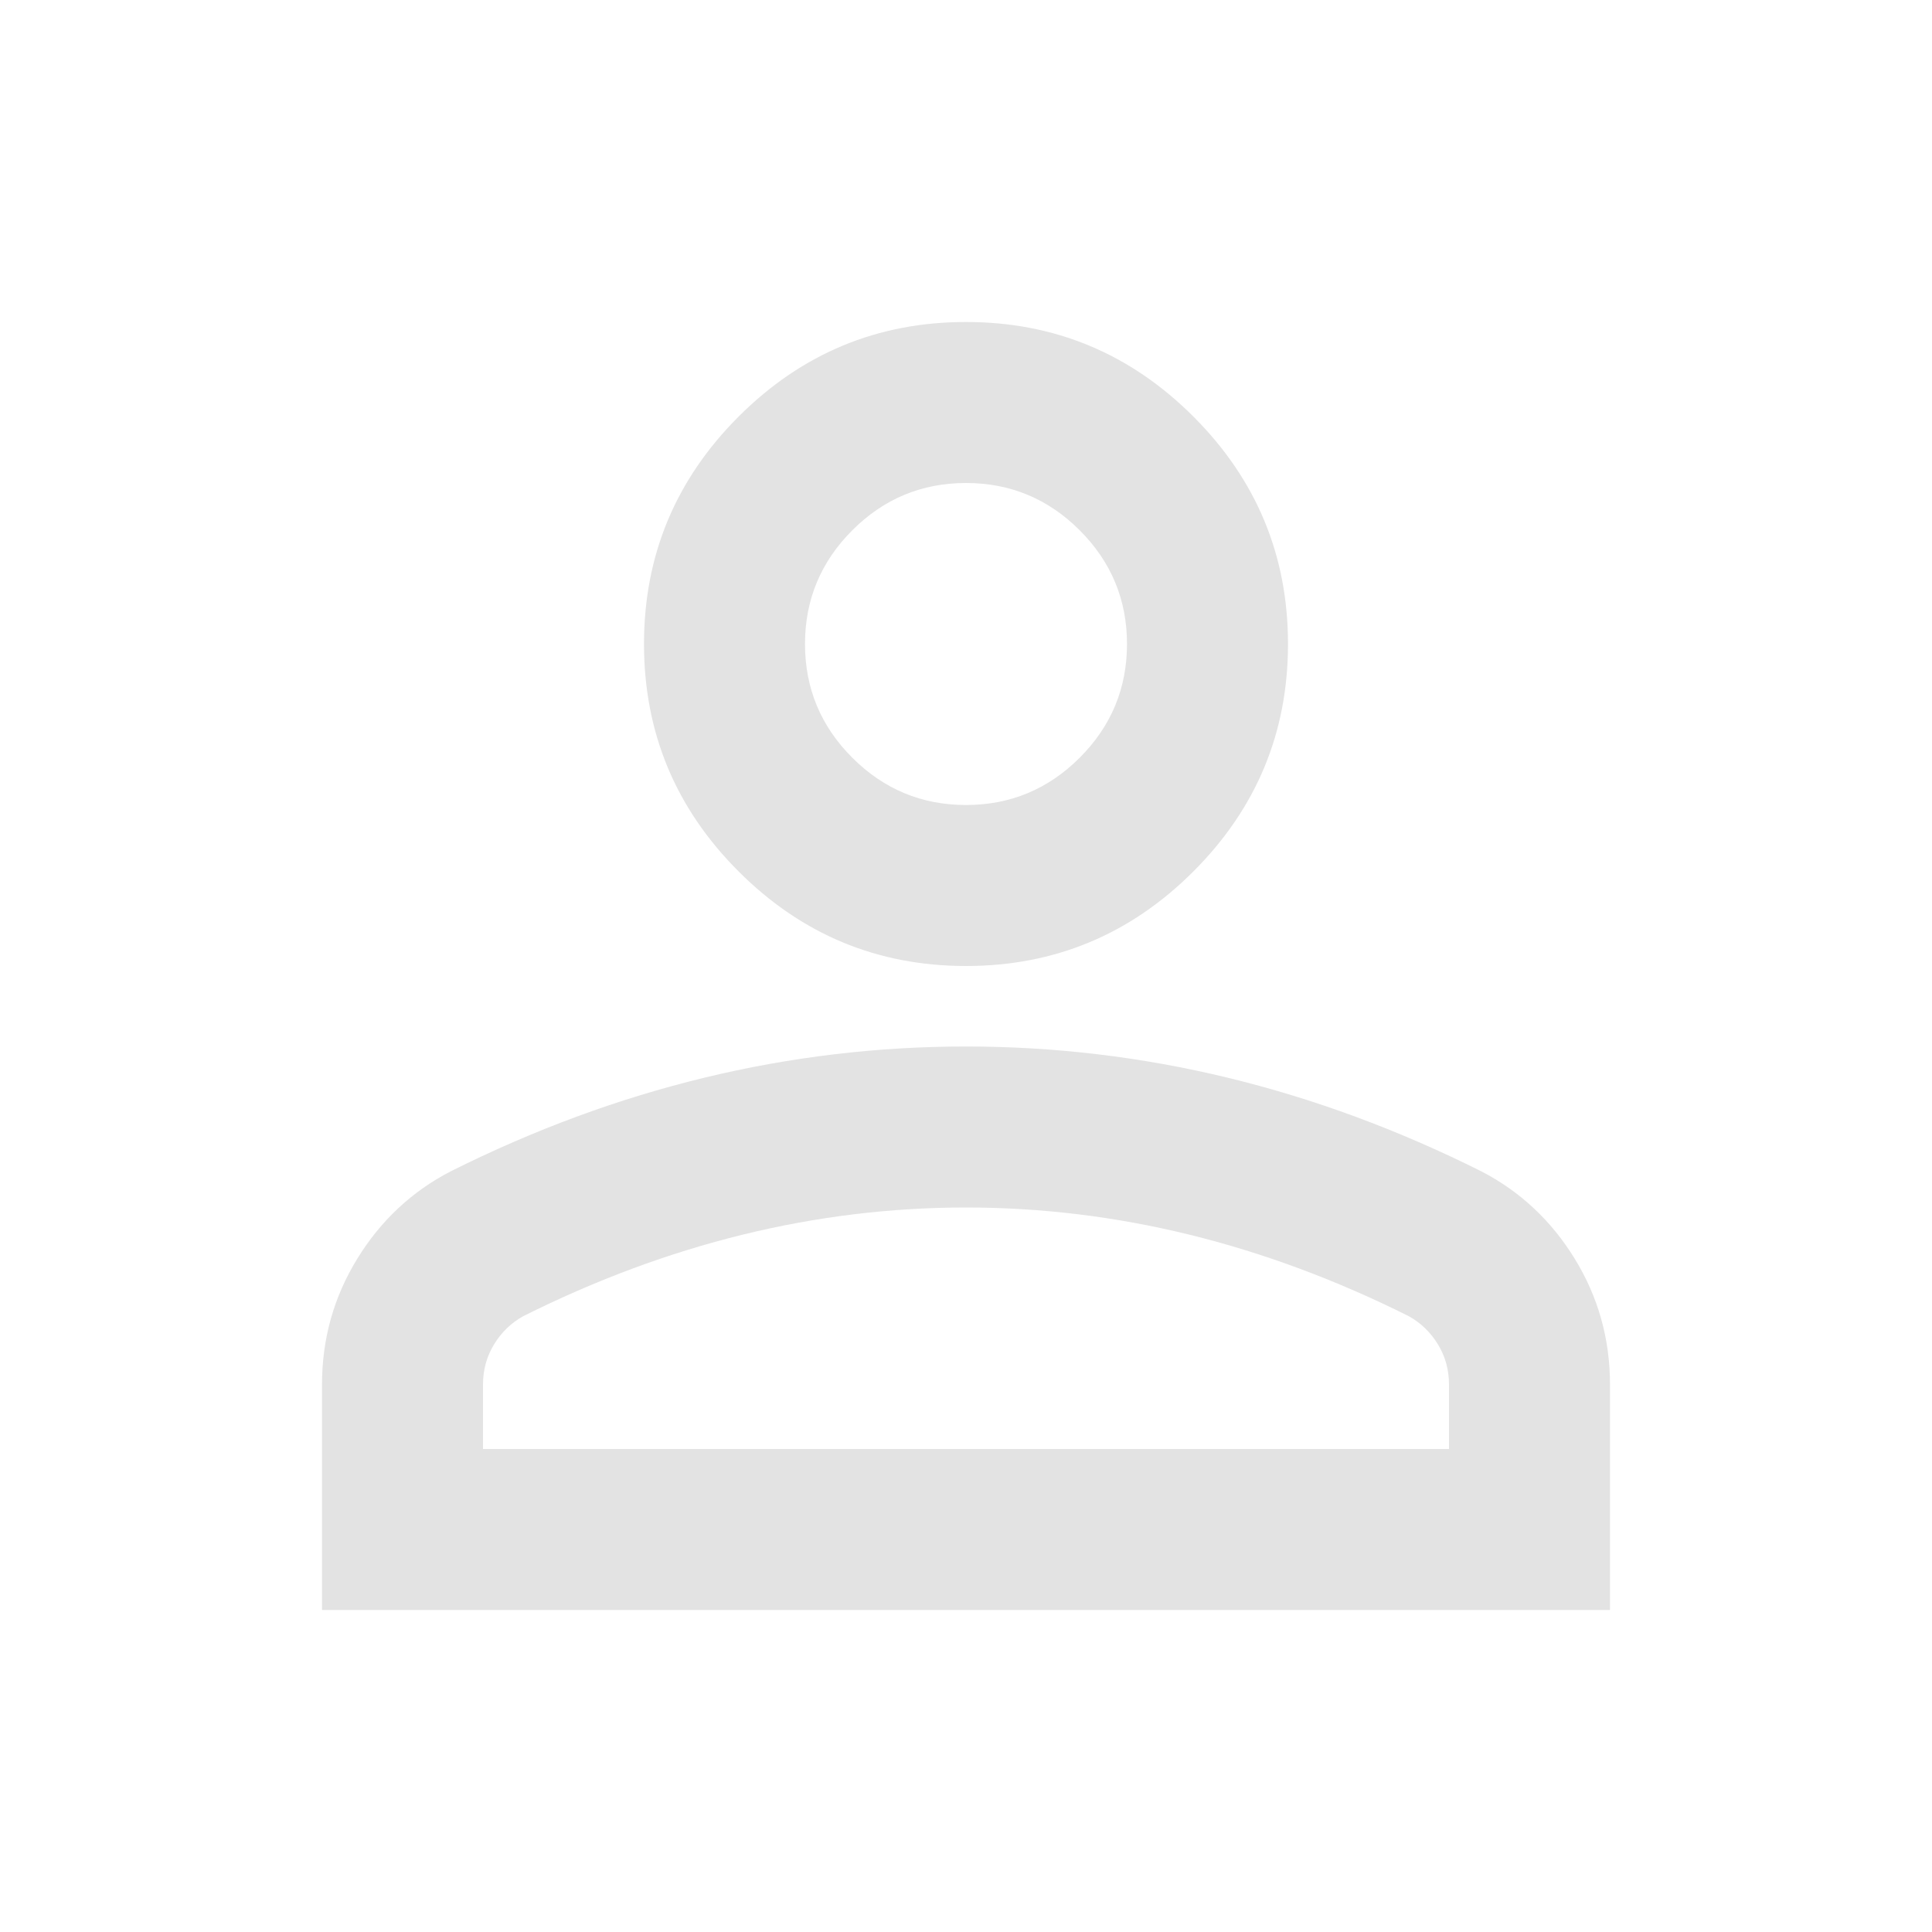
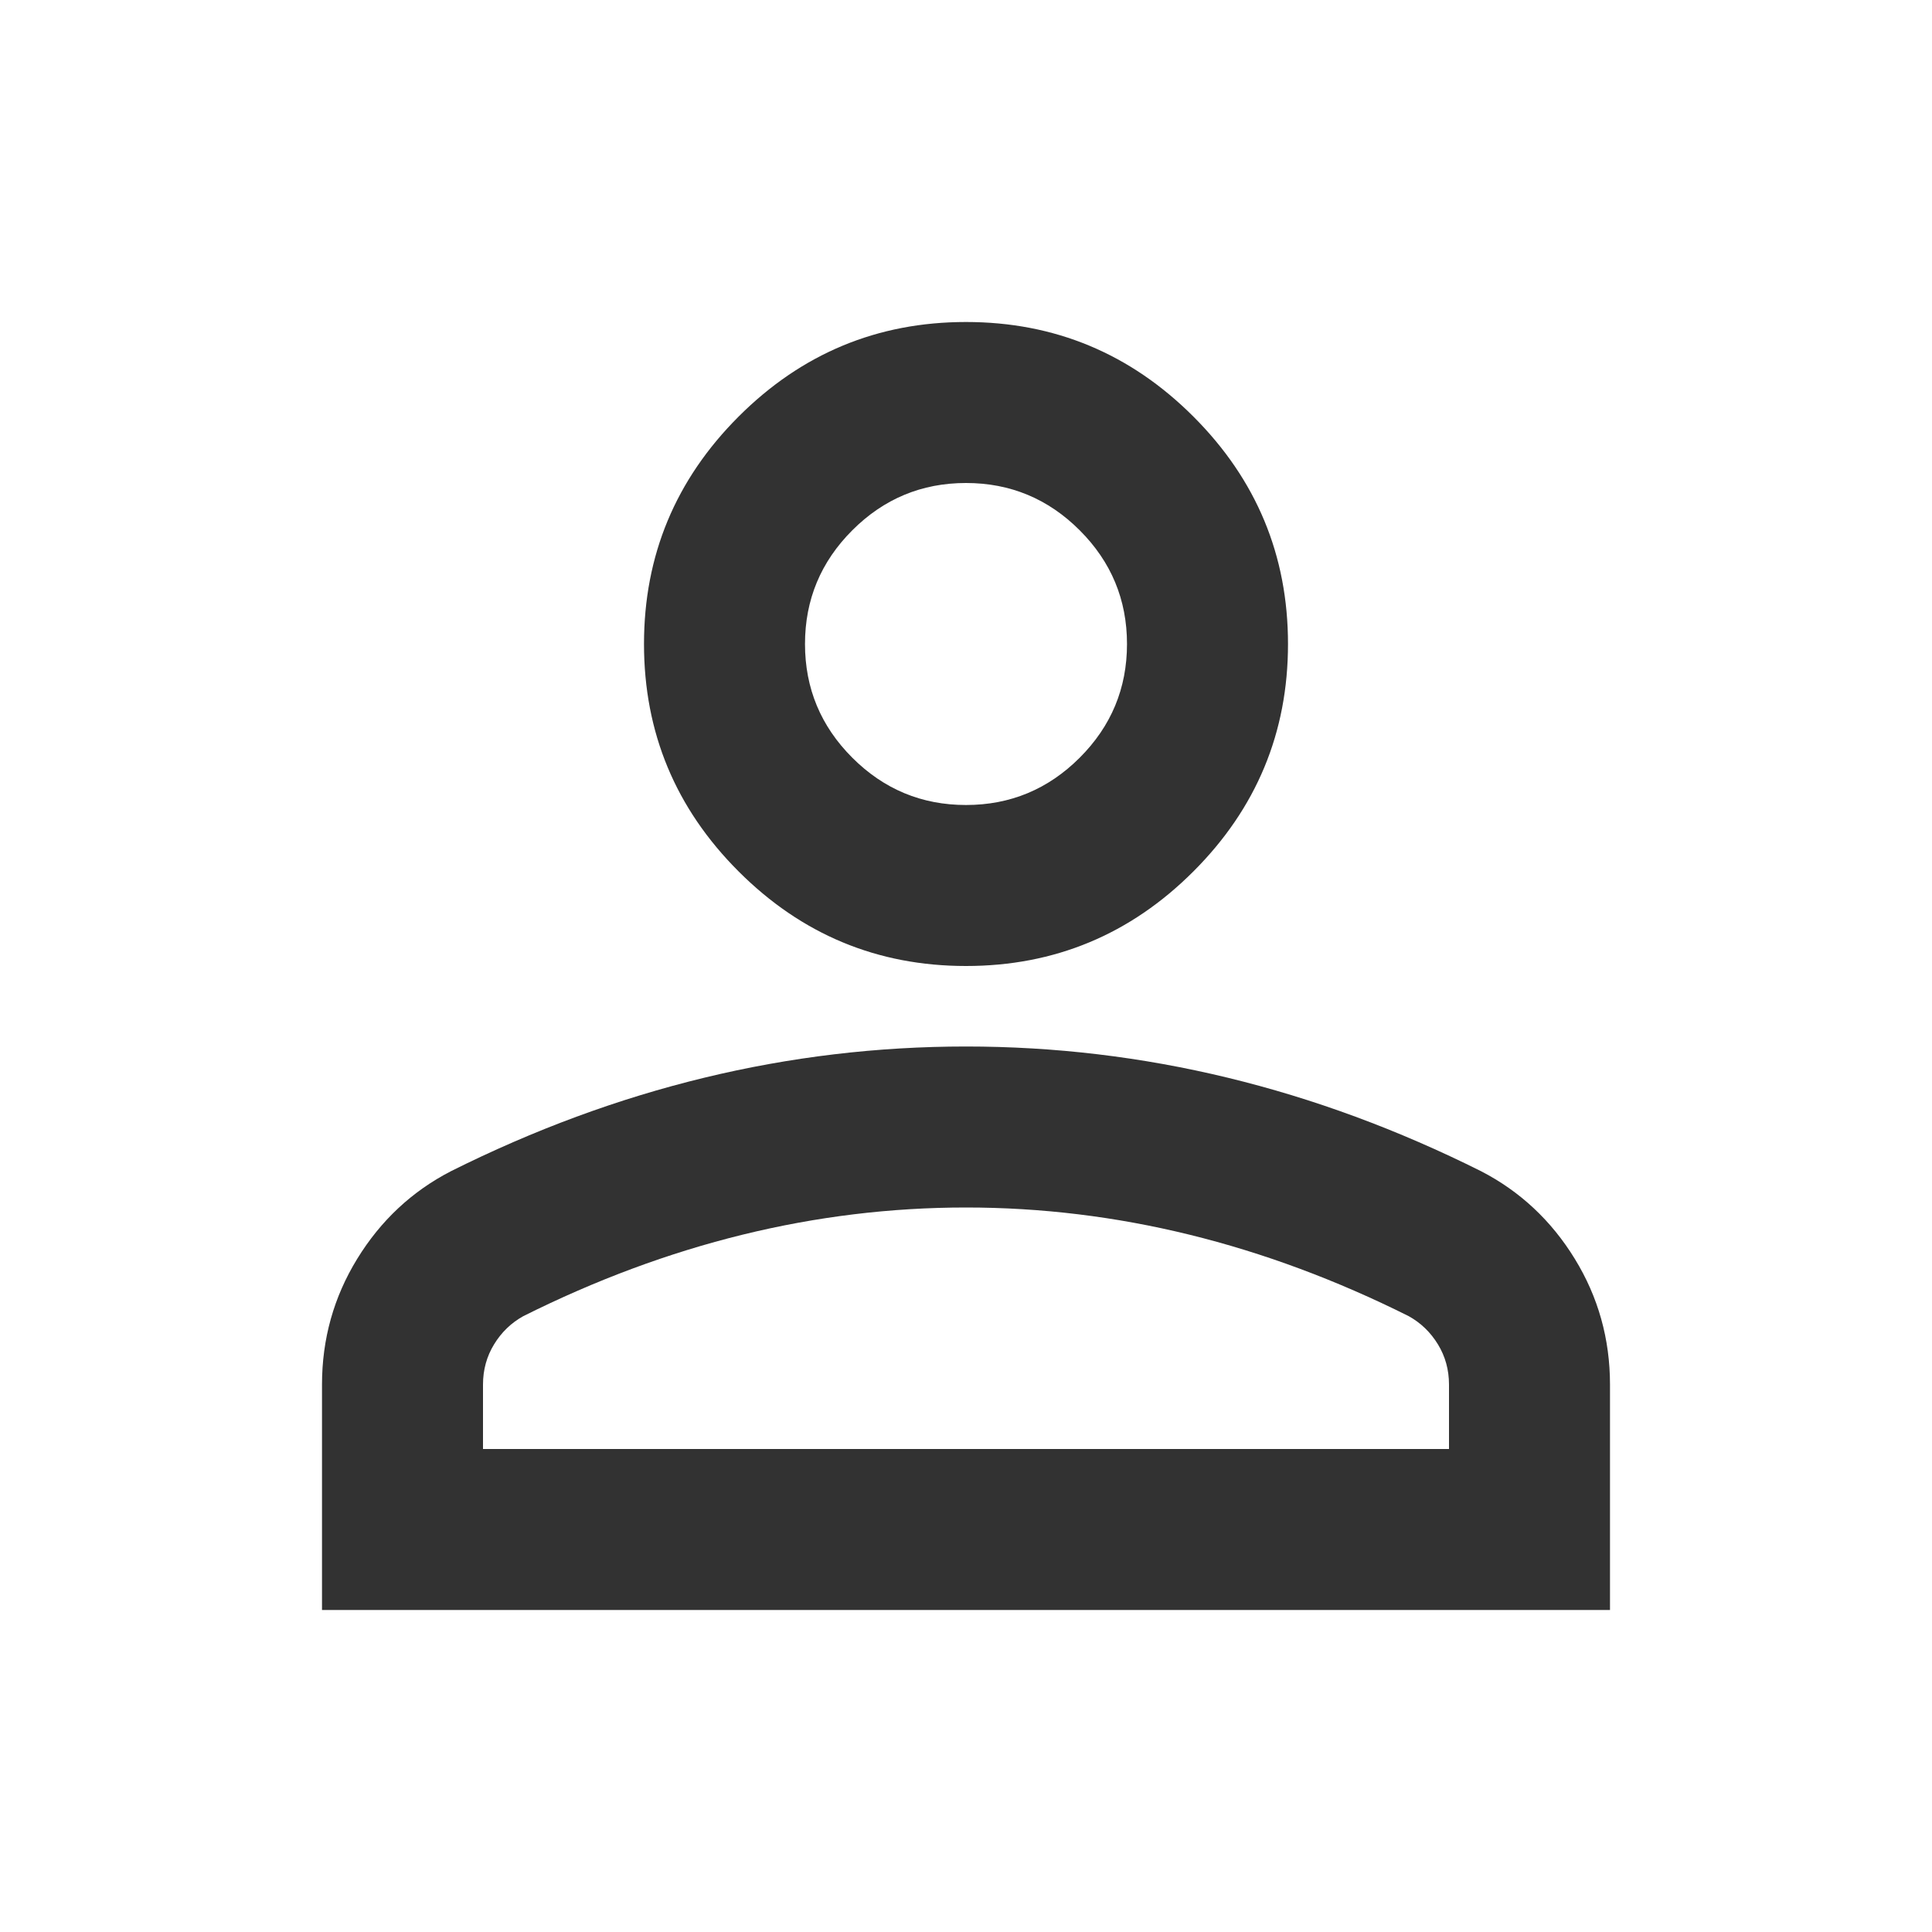
- <svg xmlns="http://www.w3.org/2000/svg" height="24px" viewBox="0 -960 960 960" width="24px" fill="#e3e3e3">
+ <svg xmlns="http://www.w3.org/2000/svg" height="24px" viewBox="0 -960 960 960" width="24px" fill="#323232">
  <path d="M480-480q-66 0-113-47t-47-113q0-66 47-113t113-47q66 0 113 47t47 113q0 66-47 113t-113 47ZM160-160v-112q0-34 17.5-62.5T224-378q62-31 126-46.5T480-440q66 0 130 15.5T736-378q29 15 46.5 43.5T800-272v112H160Zm80-80h480v-32q0-11-5.5-20T700-306q-54-27-109-40.5T480-360q-56 0-111 13.5T260-306q-9 5-14.5 14t-5.5 20v32Zm240-320q33 0 56.5-23.5T560-640q0-33-23.5-56.5T480-720q-33 0-56.5 23.5T400-640q0 33 23.5 56.5T480-560Zm0-80Zm0 400Z" />
</svg>
